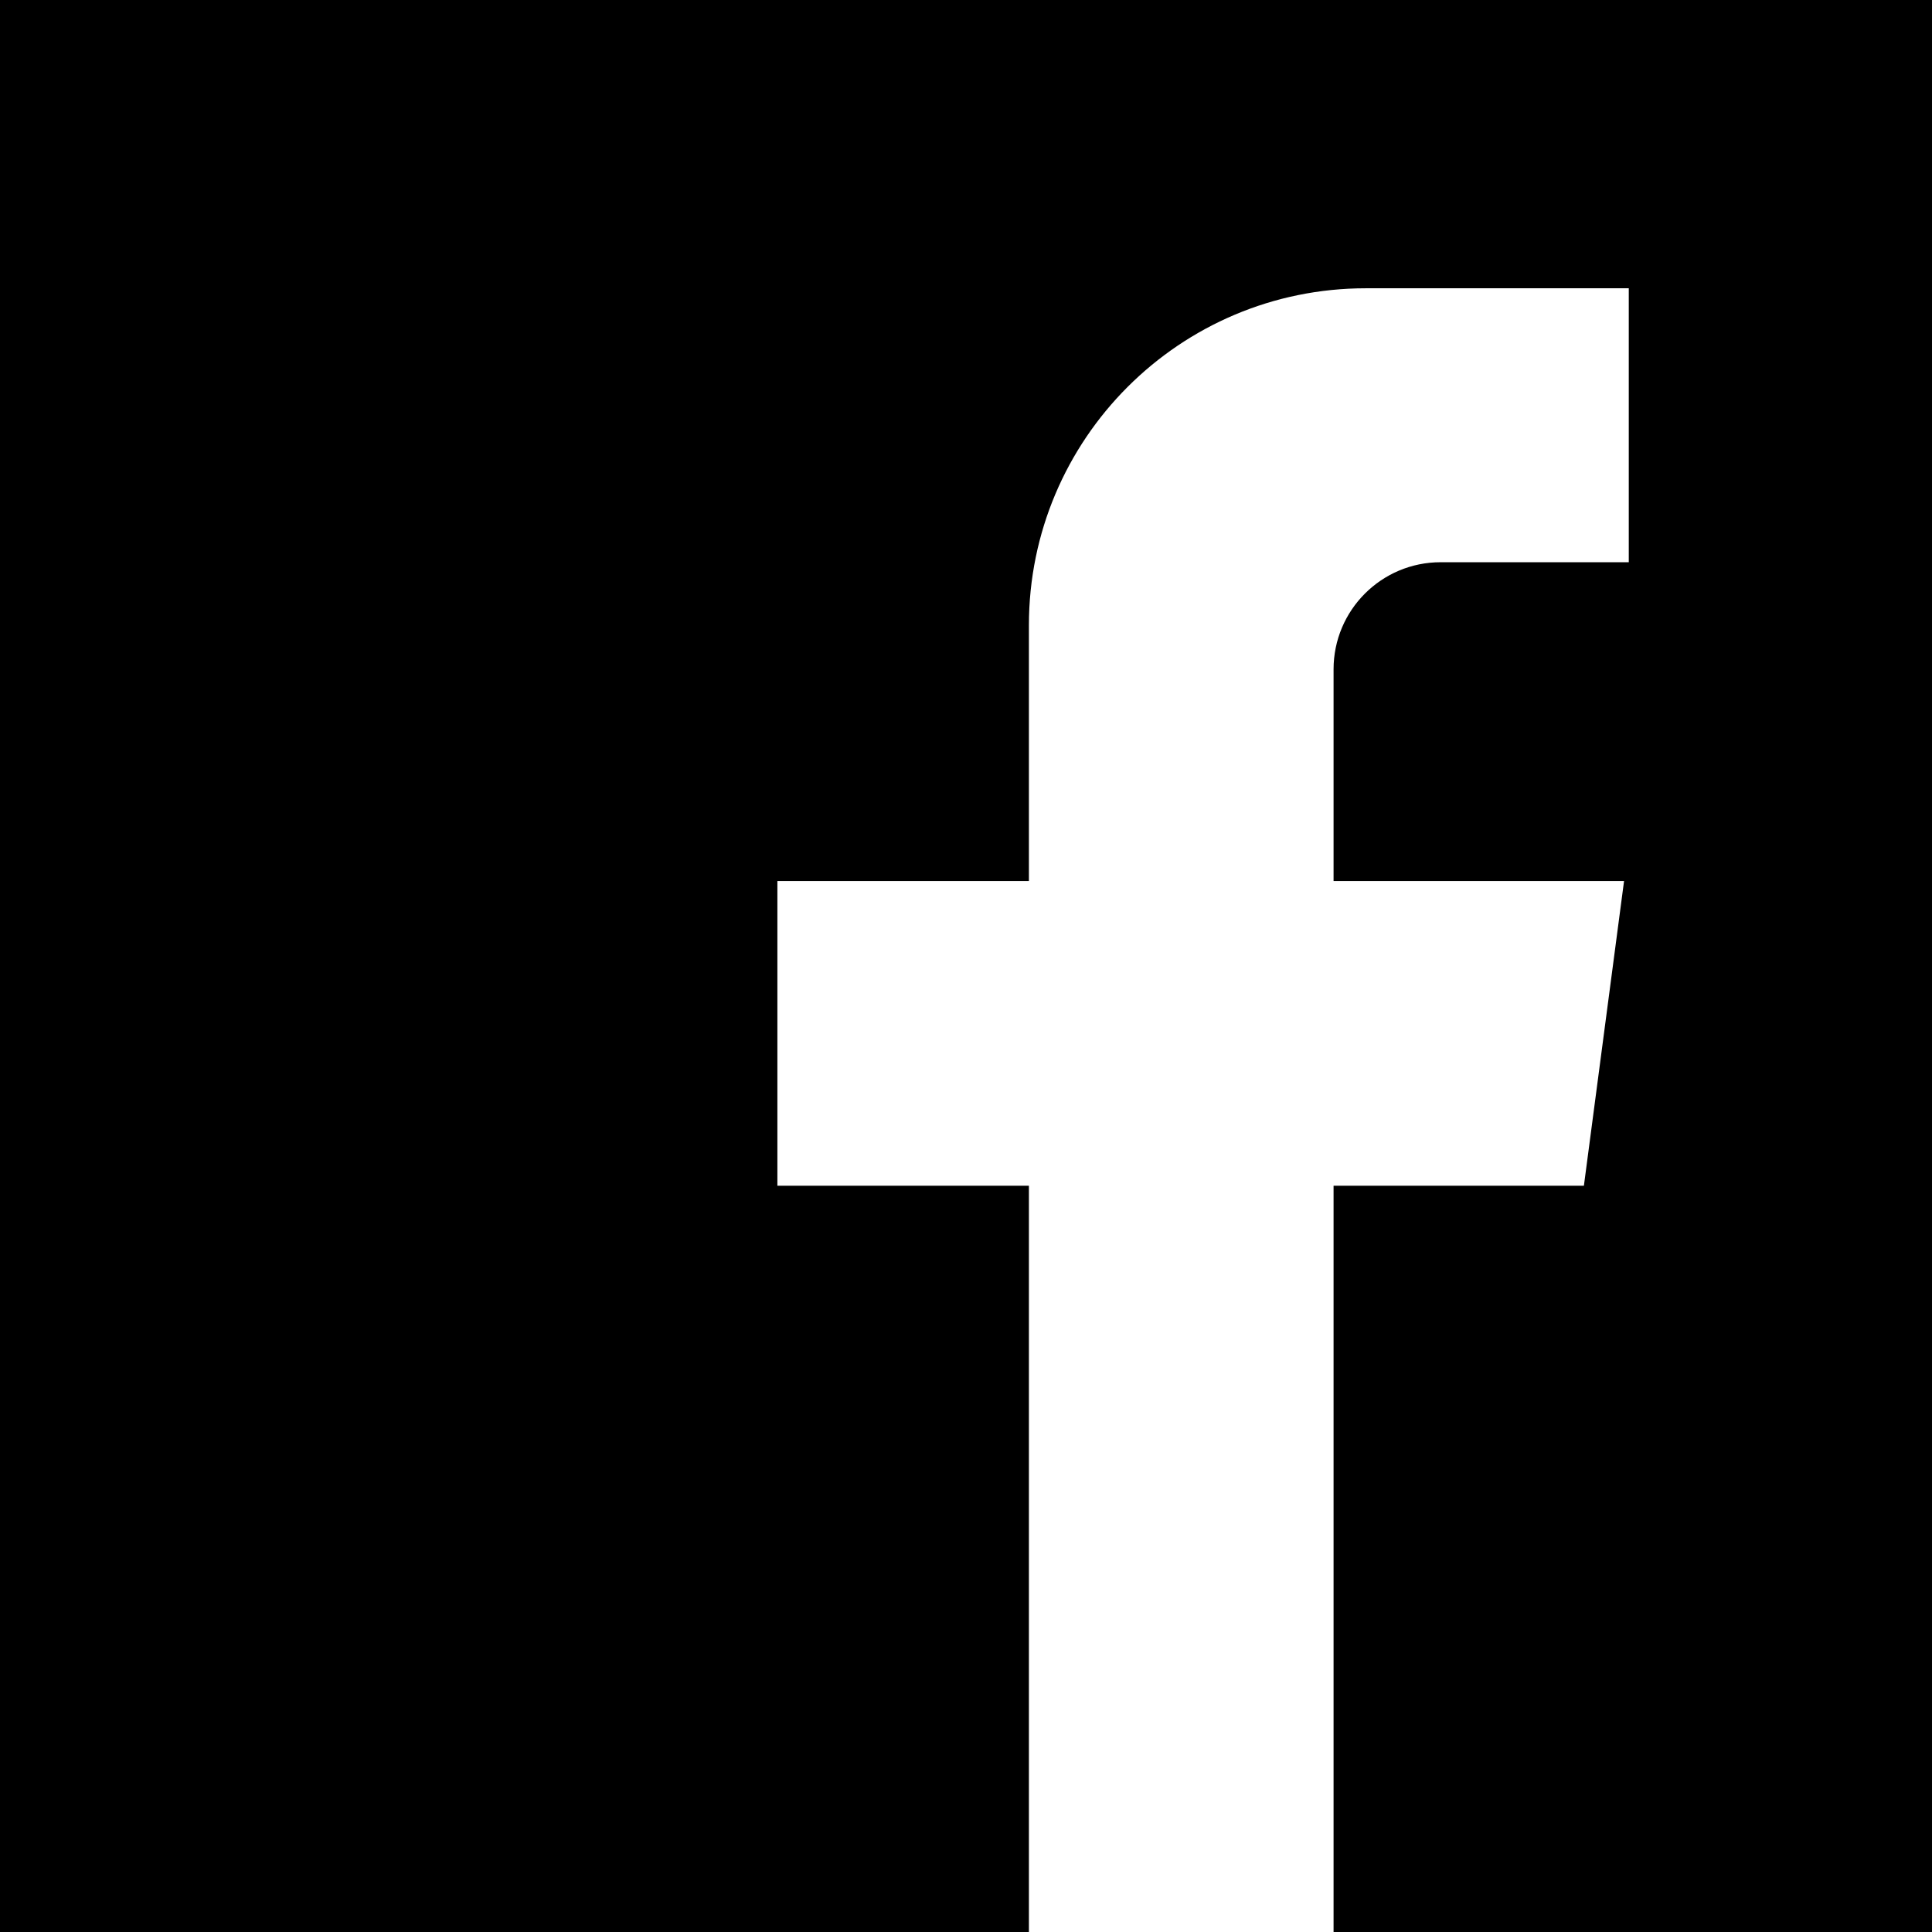
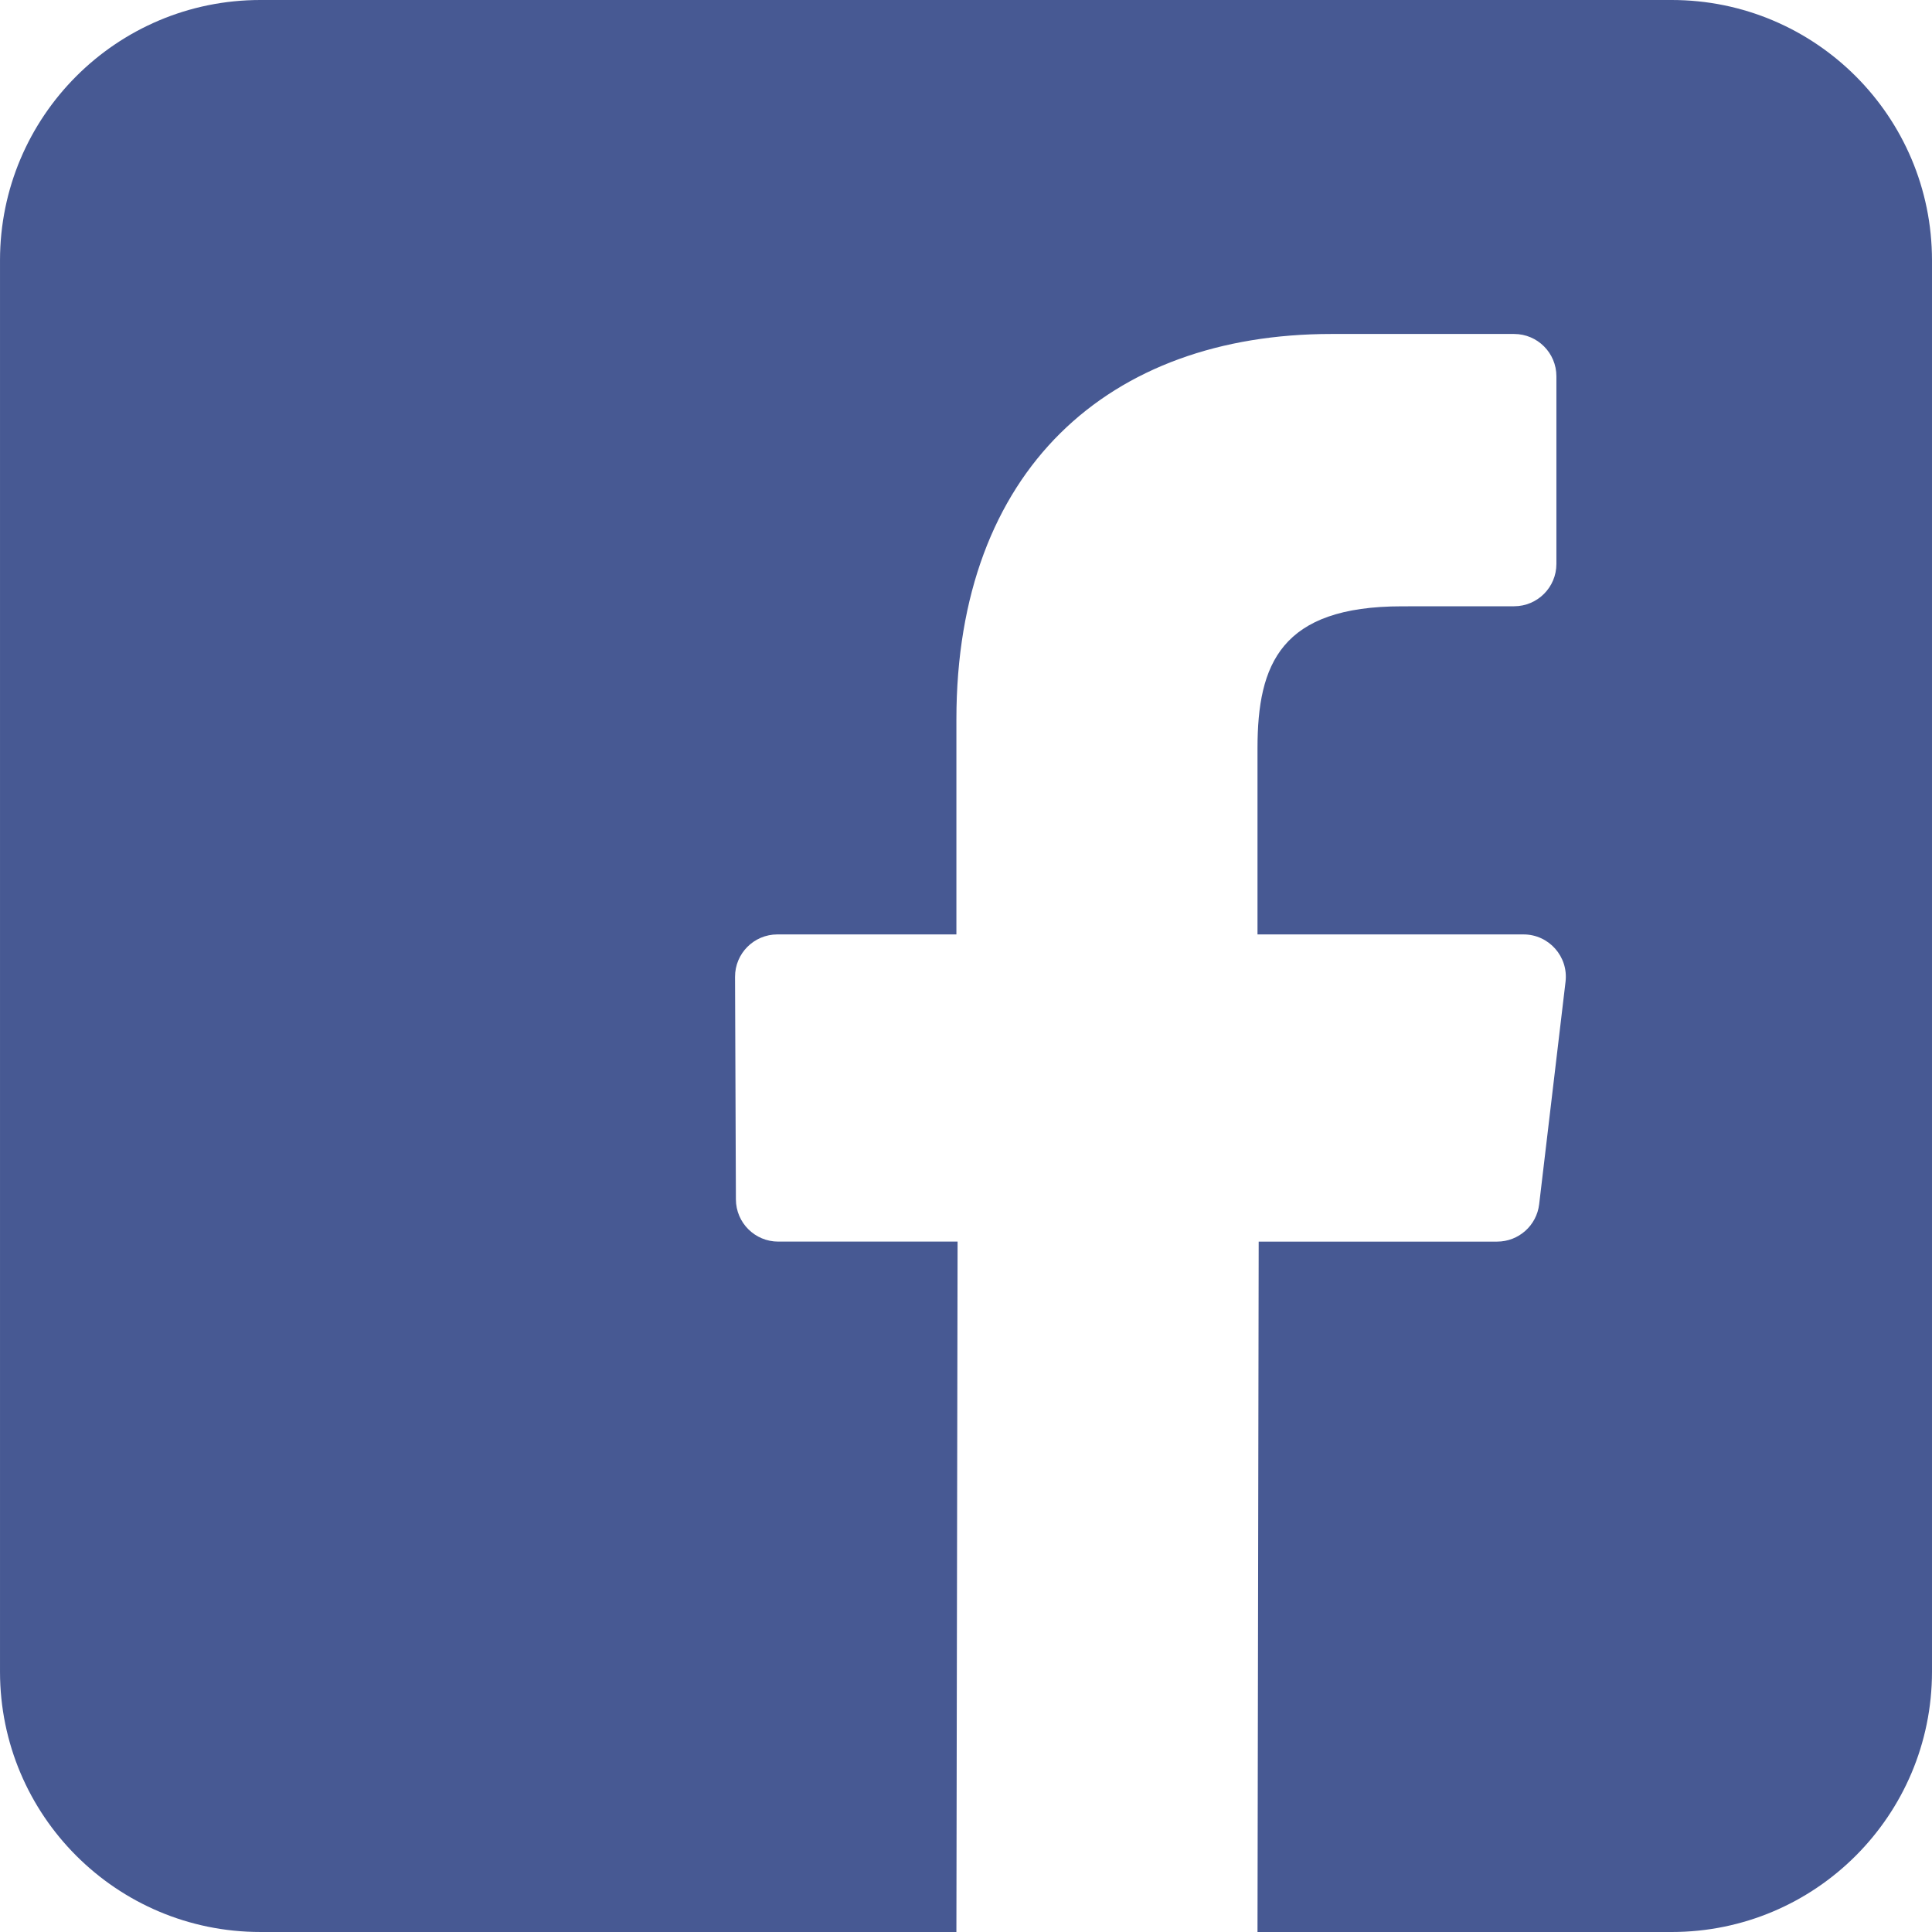
- <svg xmlns="http://www.w3.org/2000/svg" version="1.1" id="Capa_1" x="0px" y="0px" viewBox="0 0 455.73 455.73" style="enable-background:new 0 0 455.73 455.73;" xml:space="preserve">
-   <path d="M0,0v455.73h242.704V279.691h-59.33v-71.864h59.33v-60.353c0-43.893,35.582-79.475,79.475-79.475h62.025v64.622h-44.382  c-13.947,0-25.254,11.307-25.254,25.254v49.953h68.521l-9.47,71.864h-59.051V455.73H455.73V0H0z" />
+ <svg xmlns="http://www.w3.org/2000/svg" version="1.1" id="Layer_1" x="0px" y="0px" viewBox="0 0 408.788 408.788" style="enable-background:new 0 0 408.788 408.788;" xml:space="preserve">
+   <path style="fill:#475993;" d="M353.701,0H55.087C24.665,0,0.002,24.662,0.002,55.085v298.616c0,30.423,24.662,55.085,55.085,55.085  h147.275l0.251-146.078h-37.951c-4.932,0-8.935-3.988-8.954-8.92l-0.182-47.087c-0.019-4.959,3.996-8.989,8.955-8.989h37.882  v-45.498c0-52.8,32.247-81.55,79.348-81.55h38.65c4.945,0,8.955,4.009,8.955,8.955v39.704c0,4.944-4.007,8.952-8.95,8.955  l-23.719,0.011c-25.615,0-30.575,12.172-30.575,30.035v39.389h56.285c5.363,0,9.524,4.683,8.892,10.009l-5.581,47.087  c-0.534,4.506-4.355,7.901-8.892,7.901h-50.453l-0.251,146.078h87.631c30.422,0,55.084-24.662,55.084-55.084V55.085  C408.786,24.662,384.124,0,353.701,0z" />
  <g>
</g>
  <g>
</g>
  <g>
</g>
  <g>
</g>
  <g>
</g>
  <g>
</g>
  <g>
</g>
  <g>
</g>
  <g>
</g>
  <g>
</g>
  <g>
</g>
  <g>
</g>
  <g>
</g>
  <g>
</g>
  <g>
</g>
</svg>
